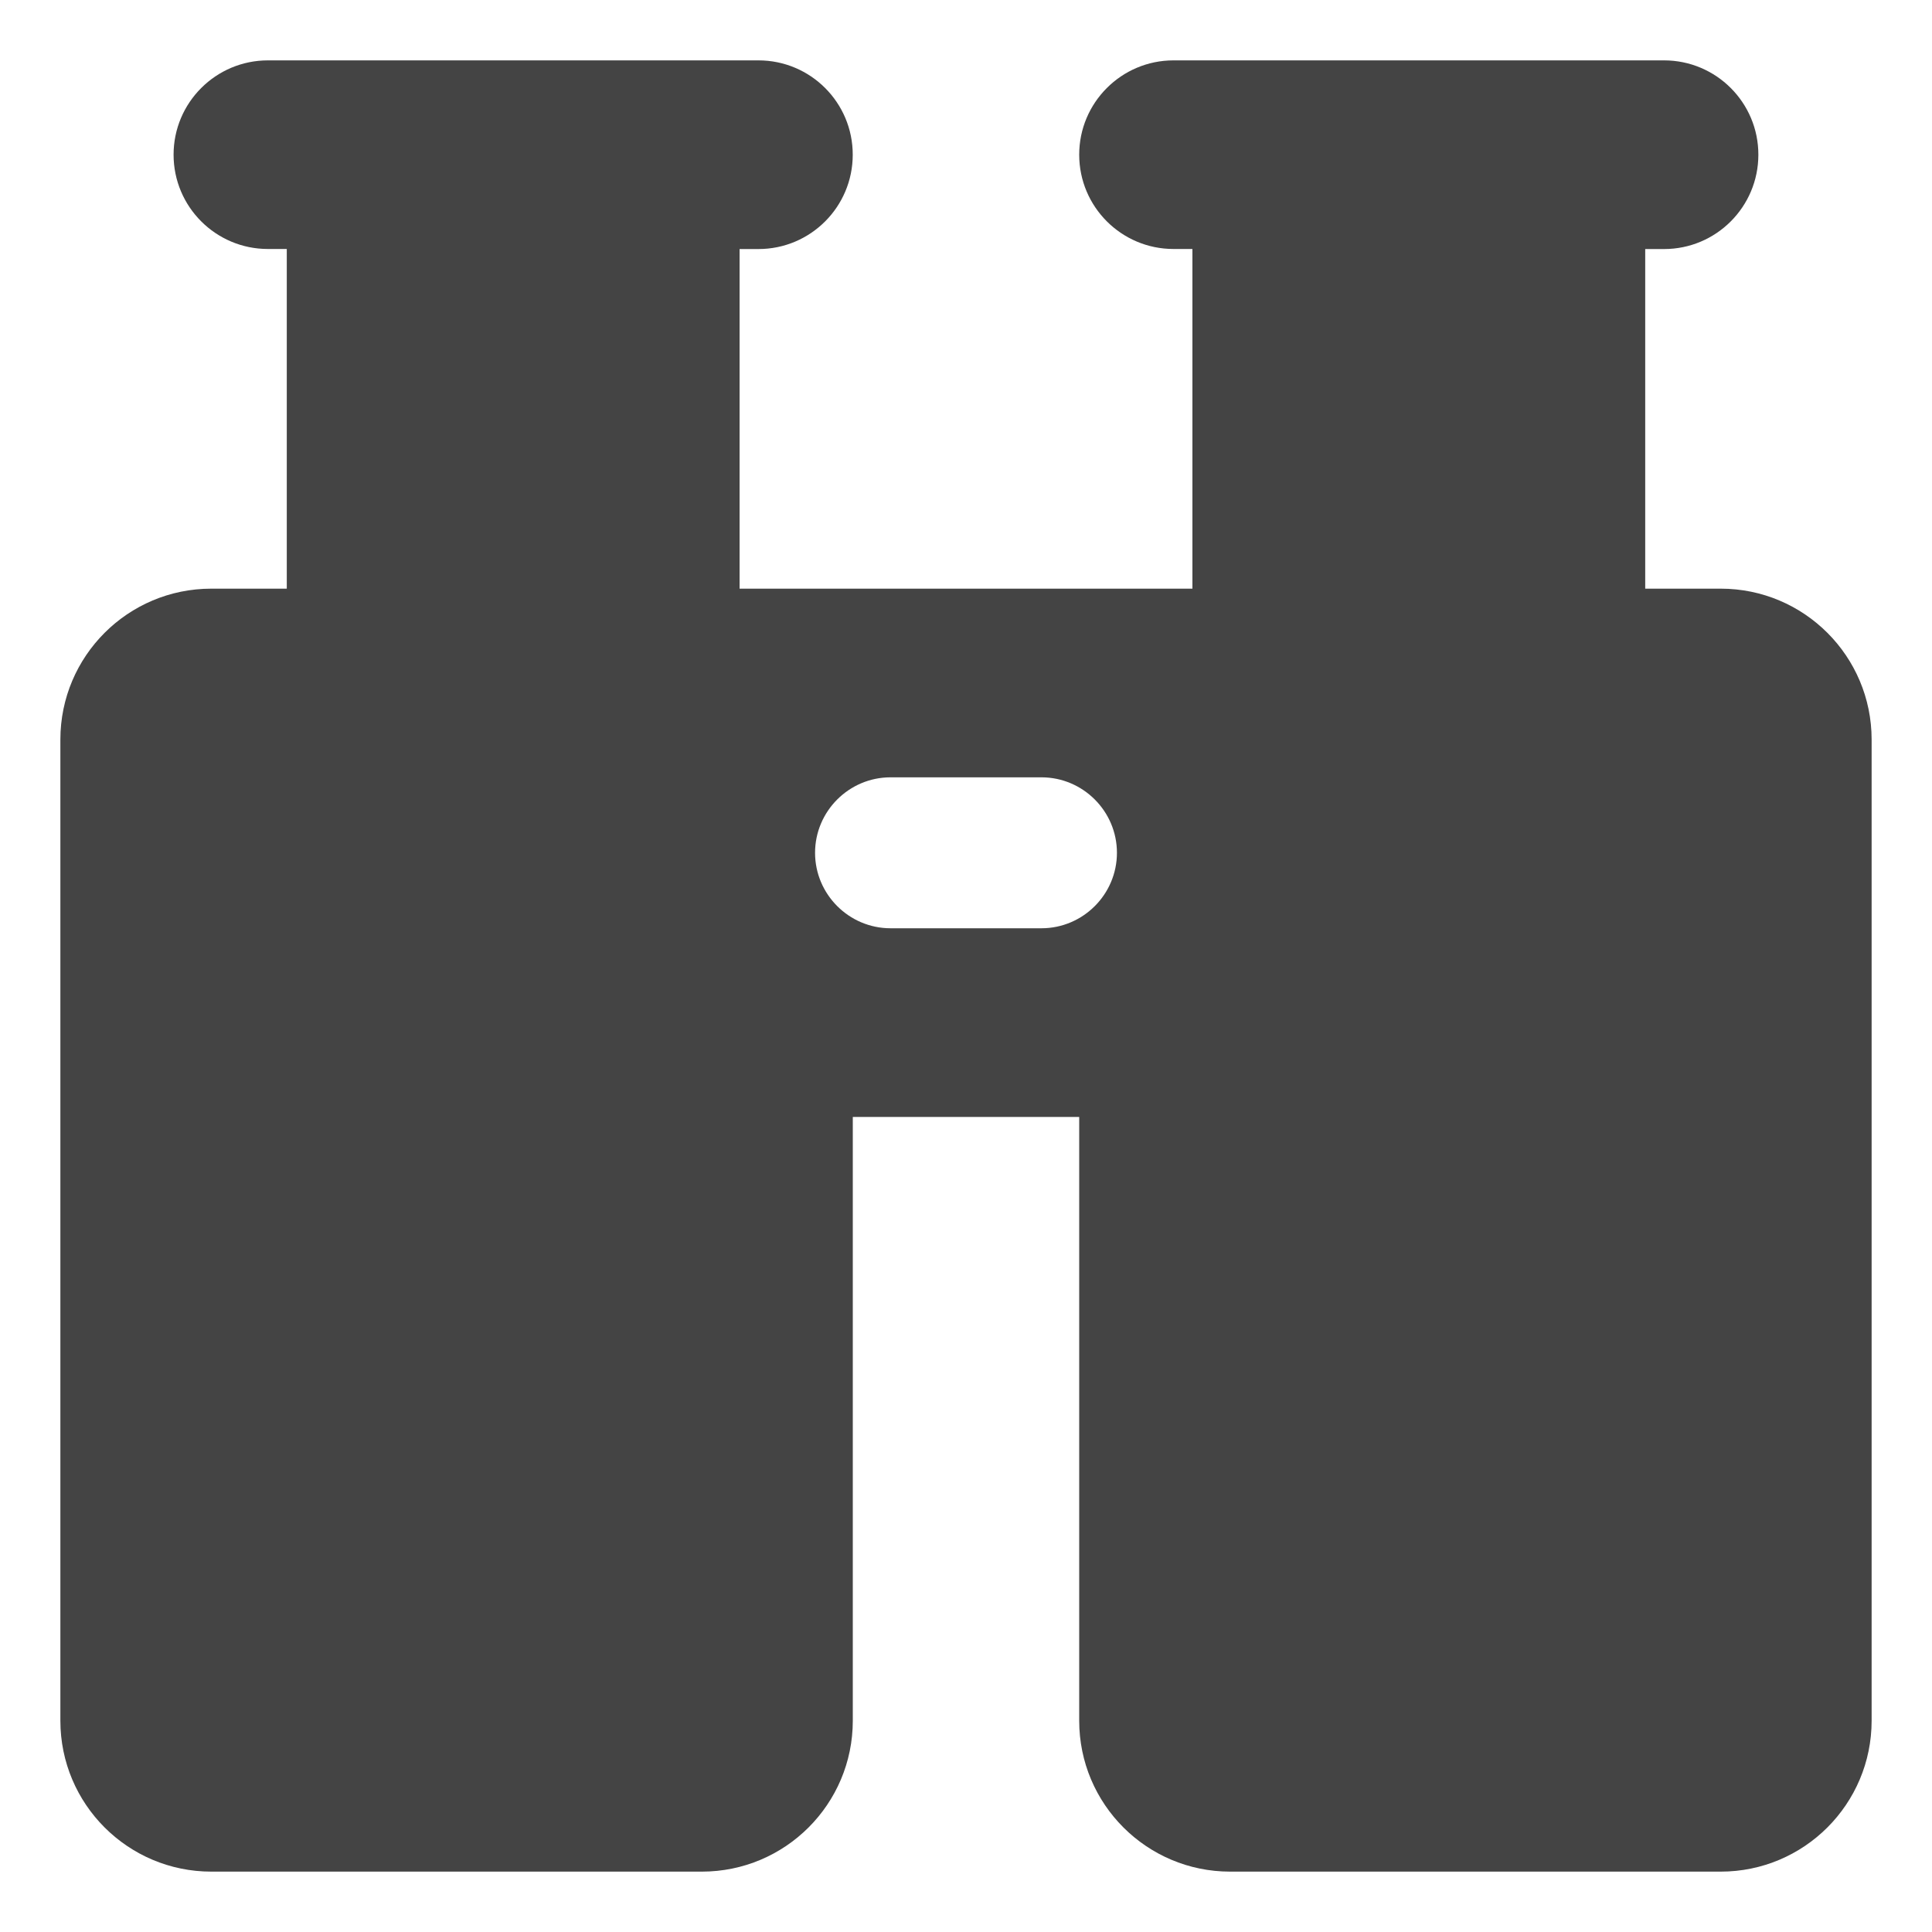
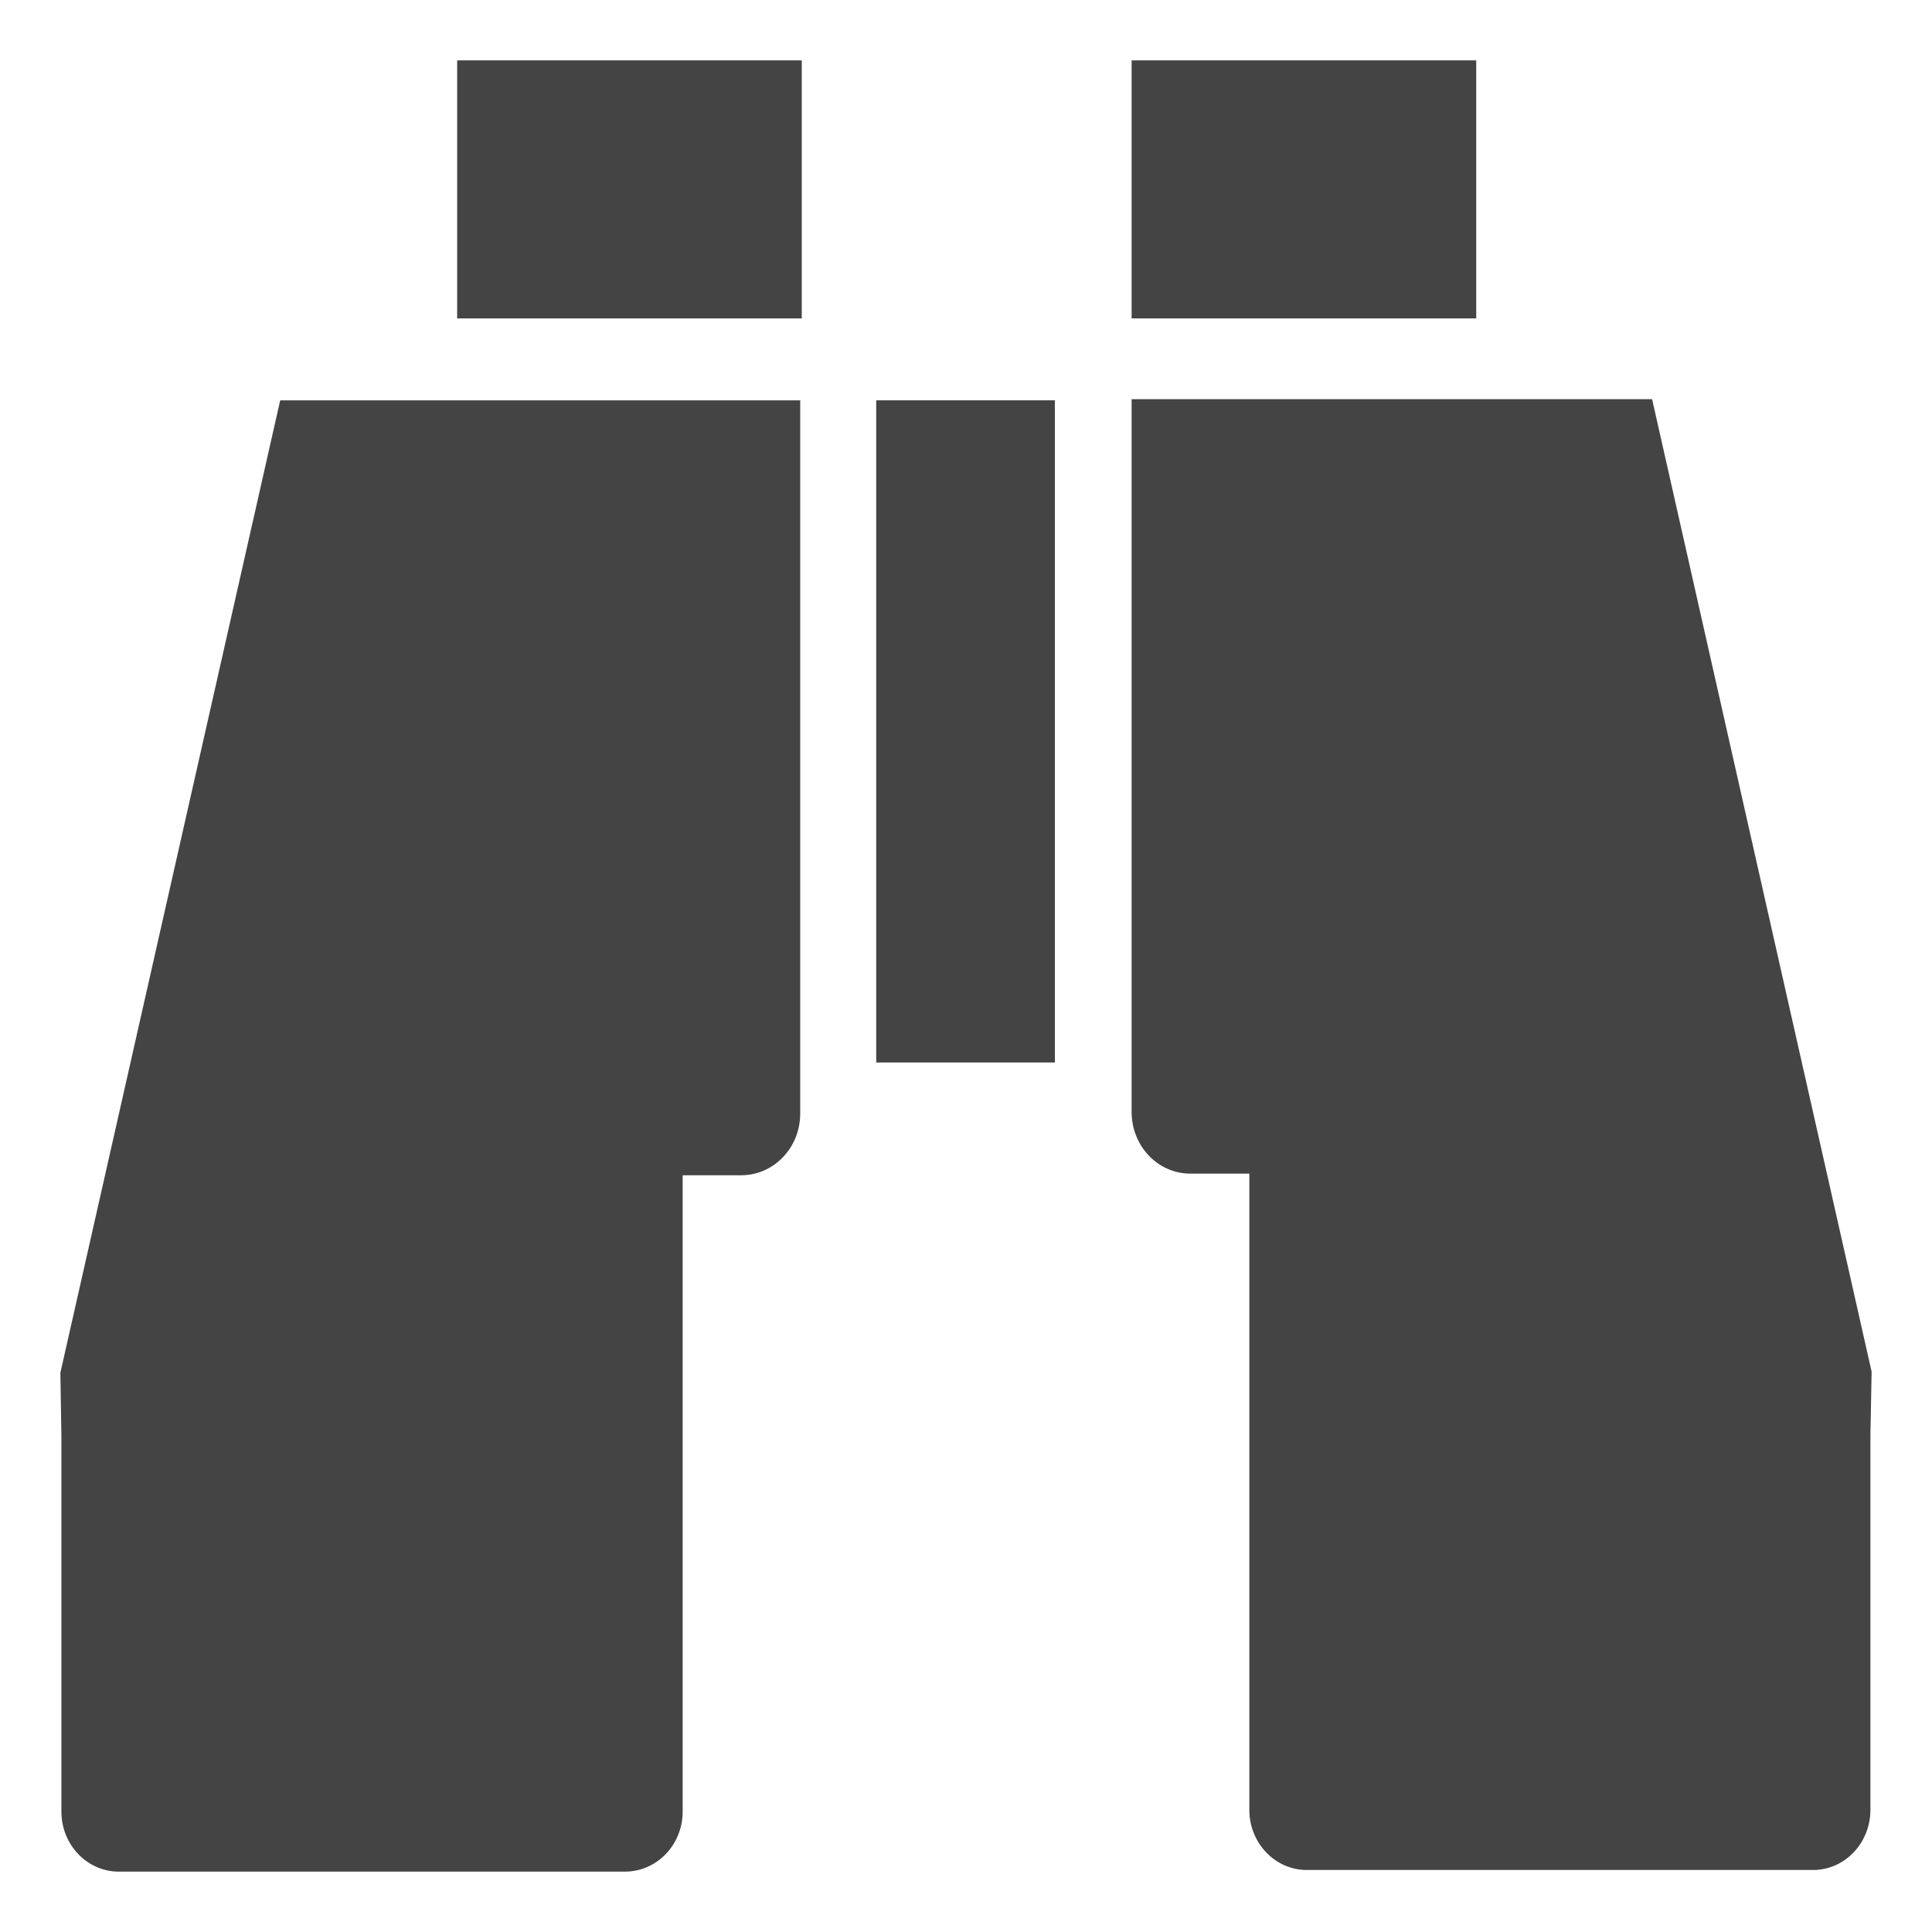
- <svg xmlns="http://www.w3.org/2000/svg" version="1.1" width="32" height="32" viewBox="0 0 32 32" id="svg2">
-   <defs id="defs8" />
-   <path d="M 1,28.5 C 1,29.881 2.119,31 3.5,31 h 8.125 c 1.381,0 2.5,-1.119 2.5,-2.5 l 0,-10 h 3.75 v 10 c 0,1.381 1.119,2.5 2.5,2.5 H 28.5 c 1.381,0 2.5,-1.119 2.5,-2.5 l 0,-16.25 c 0,-1.381 -1.119,-2.5 -2.5,-2.5 H 27.25 V 4.125 h 0.312 c 0.863,0 1.562,-0.7 1.562,-1.562 C 29.125,1.7 28.425,1 27.562,1 h -8.125 C 18.575,1 17.875,1.7 17.875,2.562 c 0,0.863 0.7,1.562 1.562,1.562 H 19.75 V 9.75 h -7.5 V 4.125 h 0.312 c 0.863,0 1.562,-0.7 1.562,-1.562 C 14.125,1.7 13.425,1 12.562,1 H 4.438 C 3.575,1 2.875,1.7 2.875,2.562 c 0,0.863 0.7,1.562 1.562,1.562 H 4.75 V 9.75 H 3.5 C 2.119,9.75 1,10.869 1,12.25 V 28.5 z M 17.25,15.375 h -2.5 c -0.688,0 -1.25,-0.562 -1.25,-1.25 0,-0.688 0.562,-1.25 1.25,-1.25 h 2.5 c 0.688,0 1.25,0.562 1.25,1.25 0,0.688 -0.562,1.25 -1.25,1.25 z" id="path4" style="fill:#444444" />
+ <svg xmlns="http://www.w3.org/2000/svg" version="1.1" id="Layer_1" x="0px" y="0px" width="32" height="32" viewBox="-0.258 -0.548 32 32" xml:space="preserve">
+   <defs id="defs21" />
+   <path id="rect17" style="fill:#444444;fill-opacity:1" d="m 18.485,0.452 5.708,0 0,4.274 -5.708,0 z m -4.23,5.63 2.959,0 0,10.968 -2.959,0 z M 12.018,18.918 c 0.54,0 0.978,-0.455 0.978,-1.023 l 0,-11.812 -8.613,0 L 0.742,22.189 l 0.017,1.05 0,6.22 c 0,0.547 0.426,0.993 0.949,0.993 l 8.383,0 c 0.532,0 0.958,-0.446 0.958,-0.993 l 0,-10.541 0.898,0 m 7.513,-0.027 c -0.543,0 -0.975,-0.458 -0.975,-1.023 l 0,-11.804 8.621,0 3.636,16.107 -0.02,1.041 0,6.217 c 0,0.55 -0.426,0.996 -0.949,0.996 l -8.386,0 c -0.526,0 -0.952,-0.446 -0.952,-0.996 l 0,-10.538 -0.904,0 M 7.314,0.452 l 5.708,0 0,4.274 -5.708,0 z" />
</svg>
